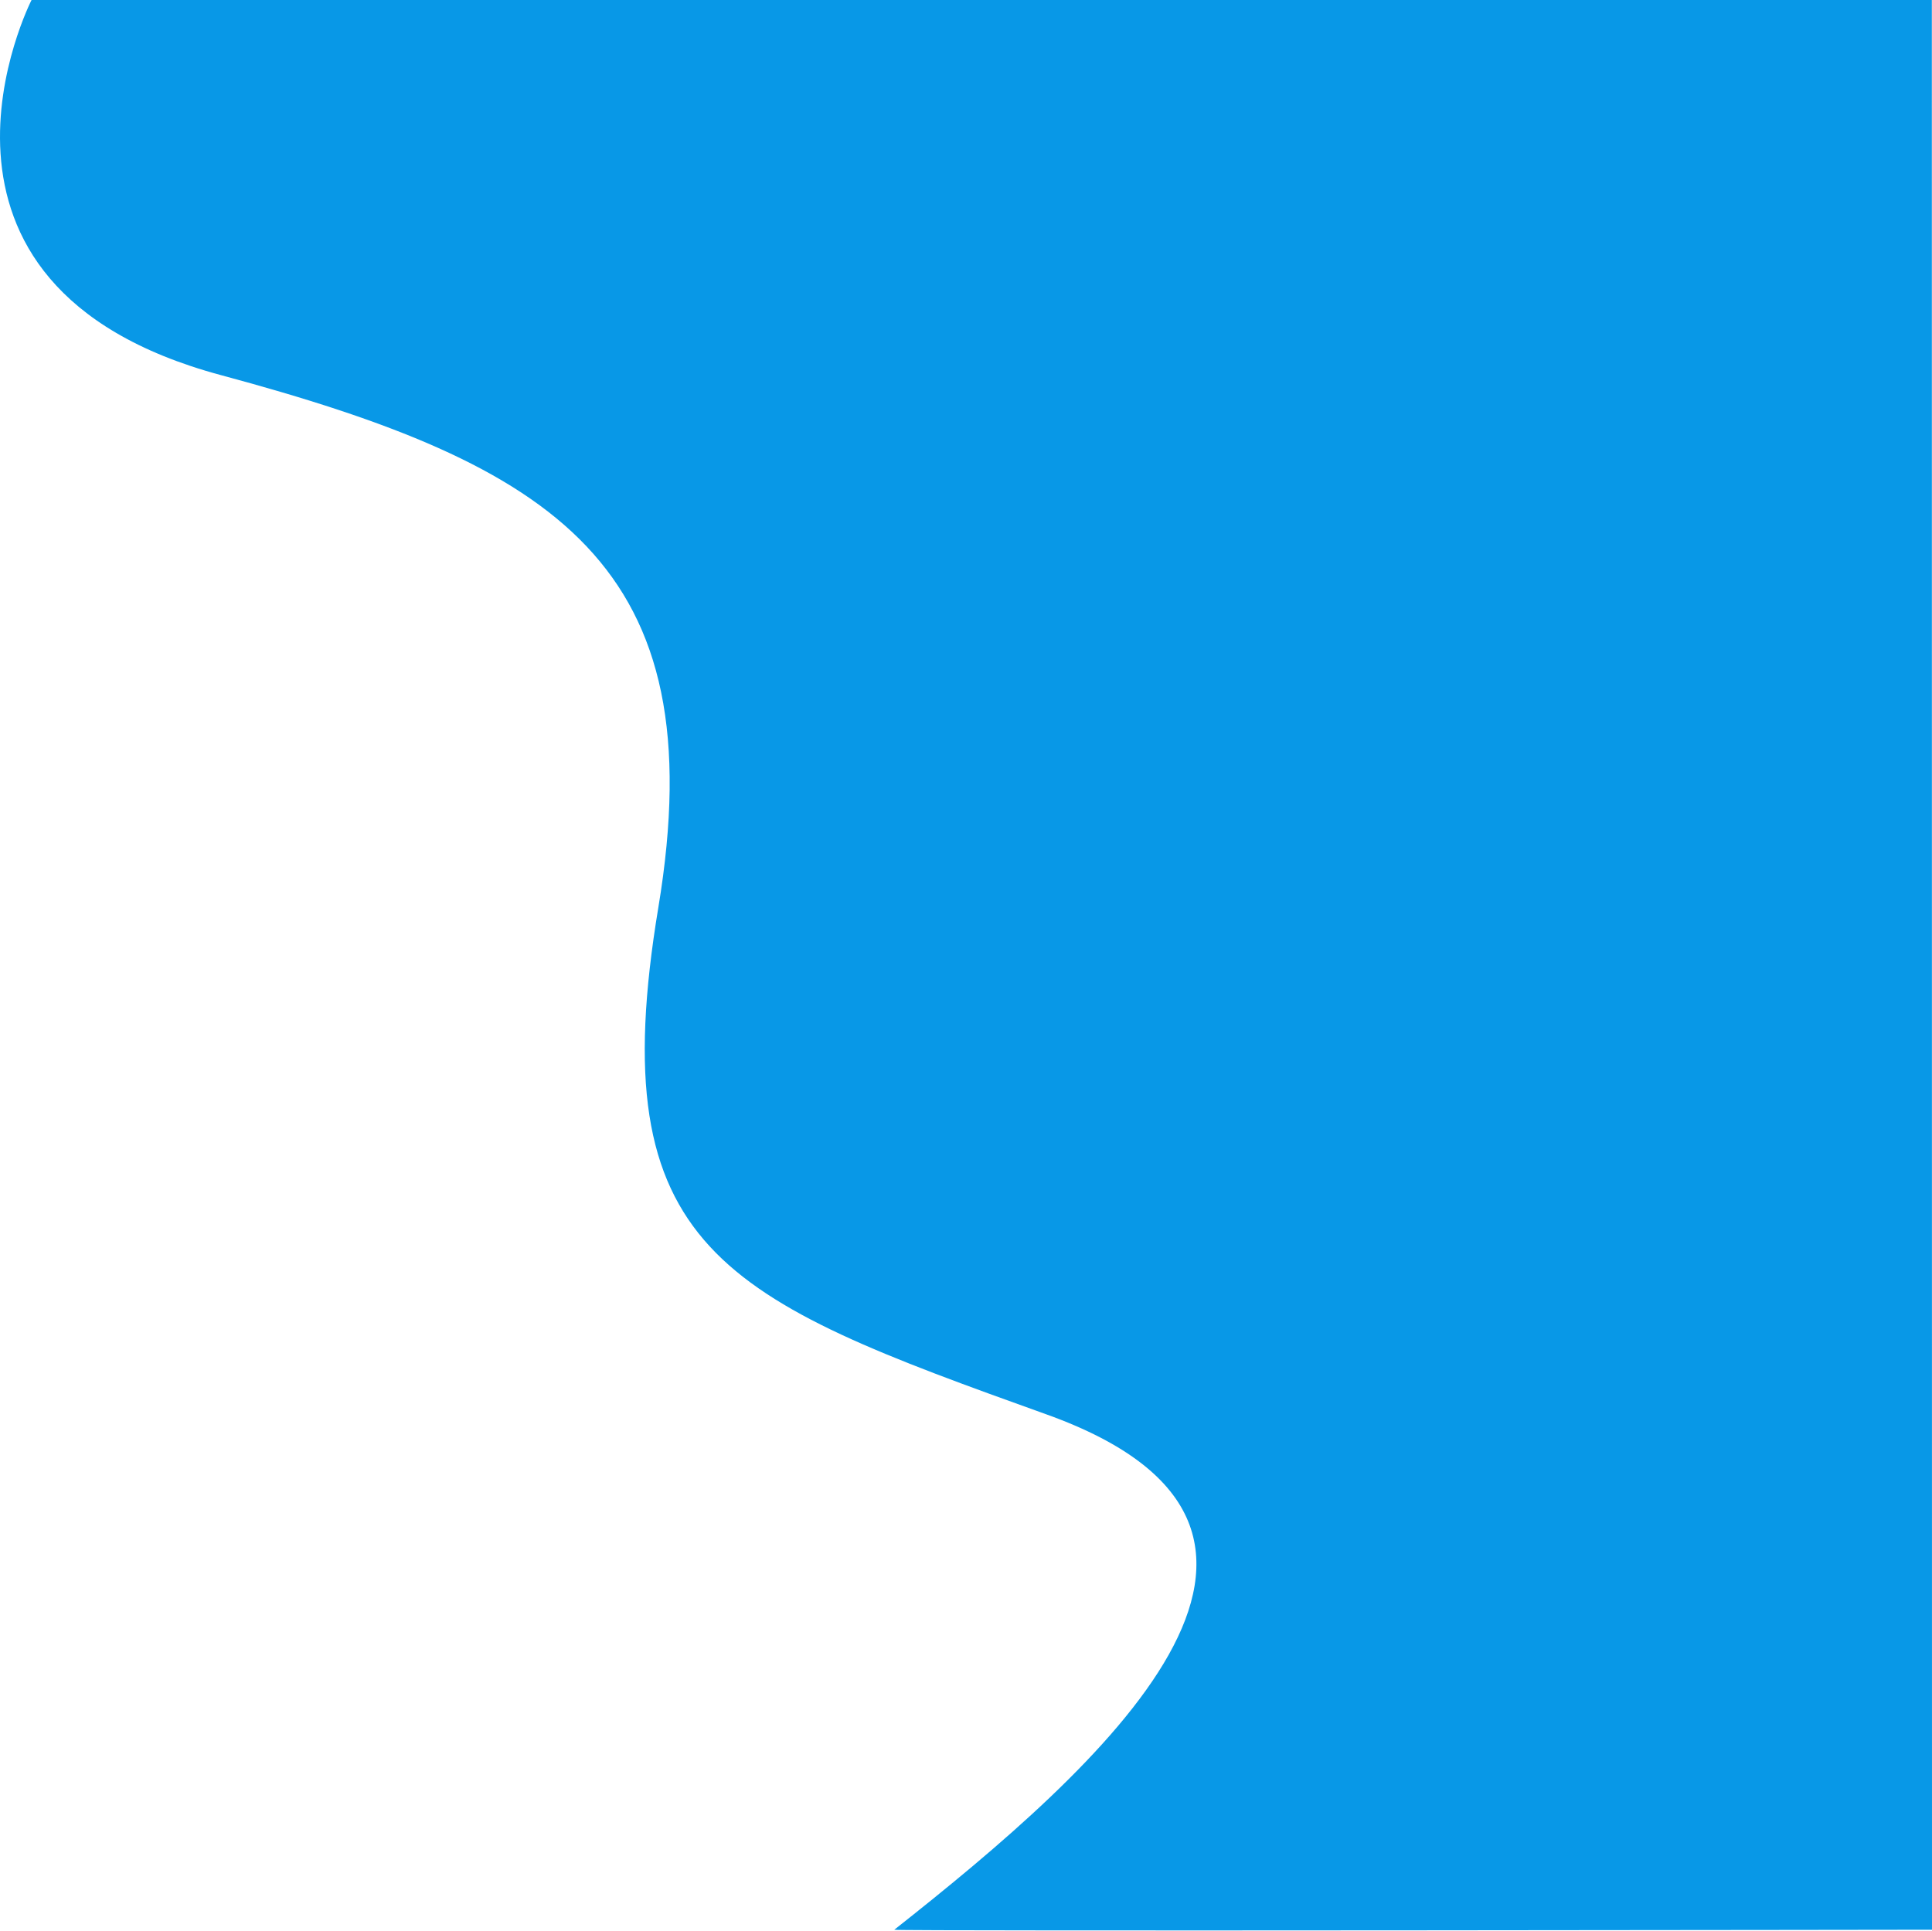
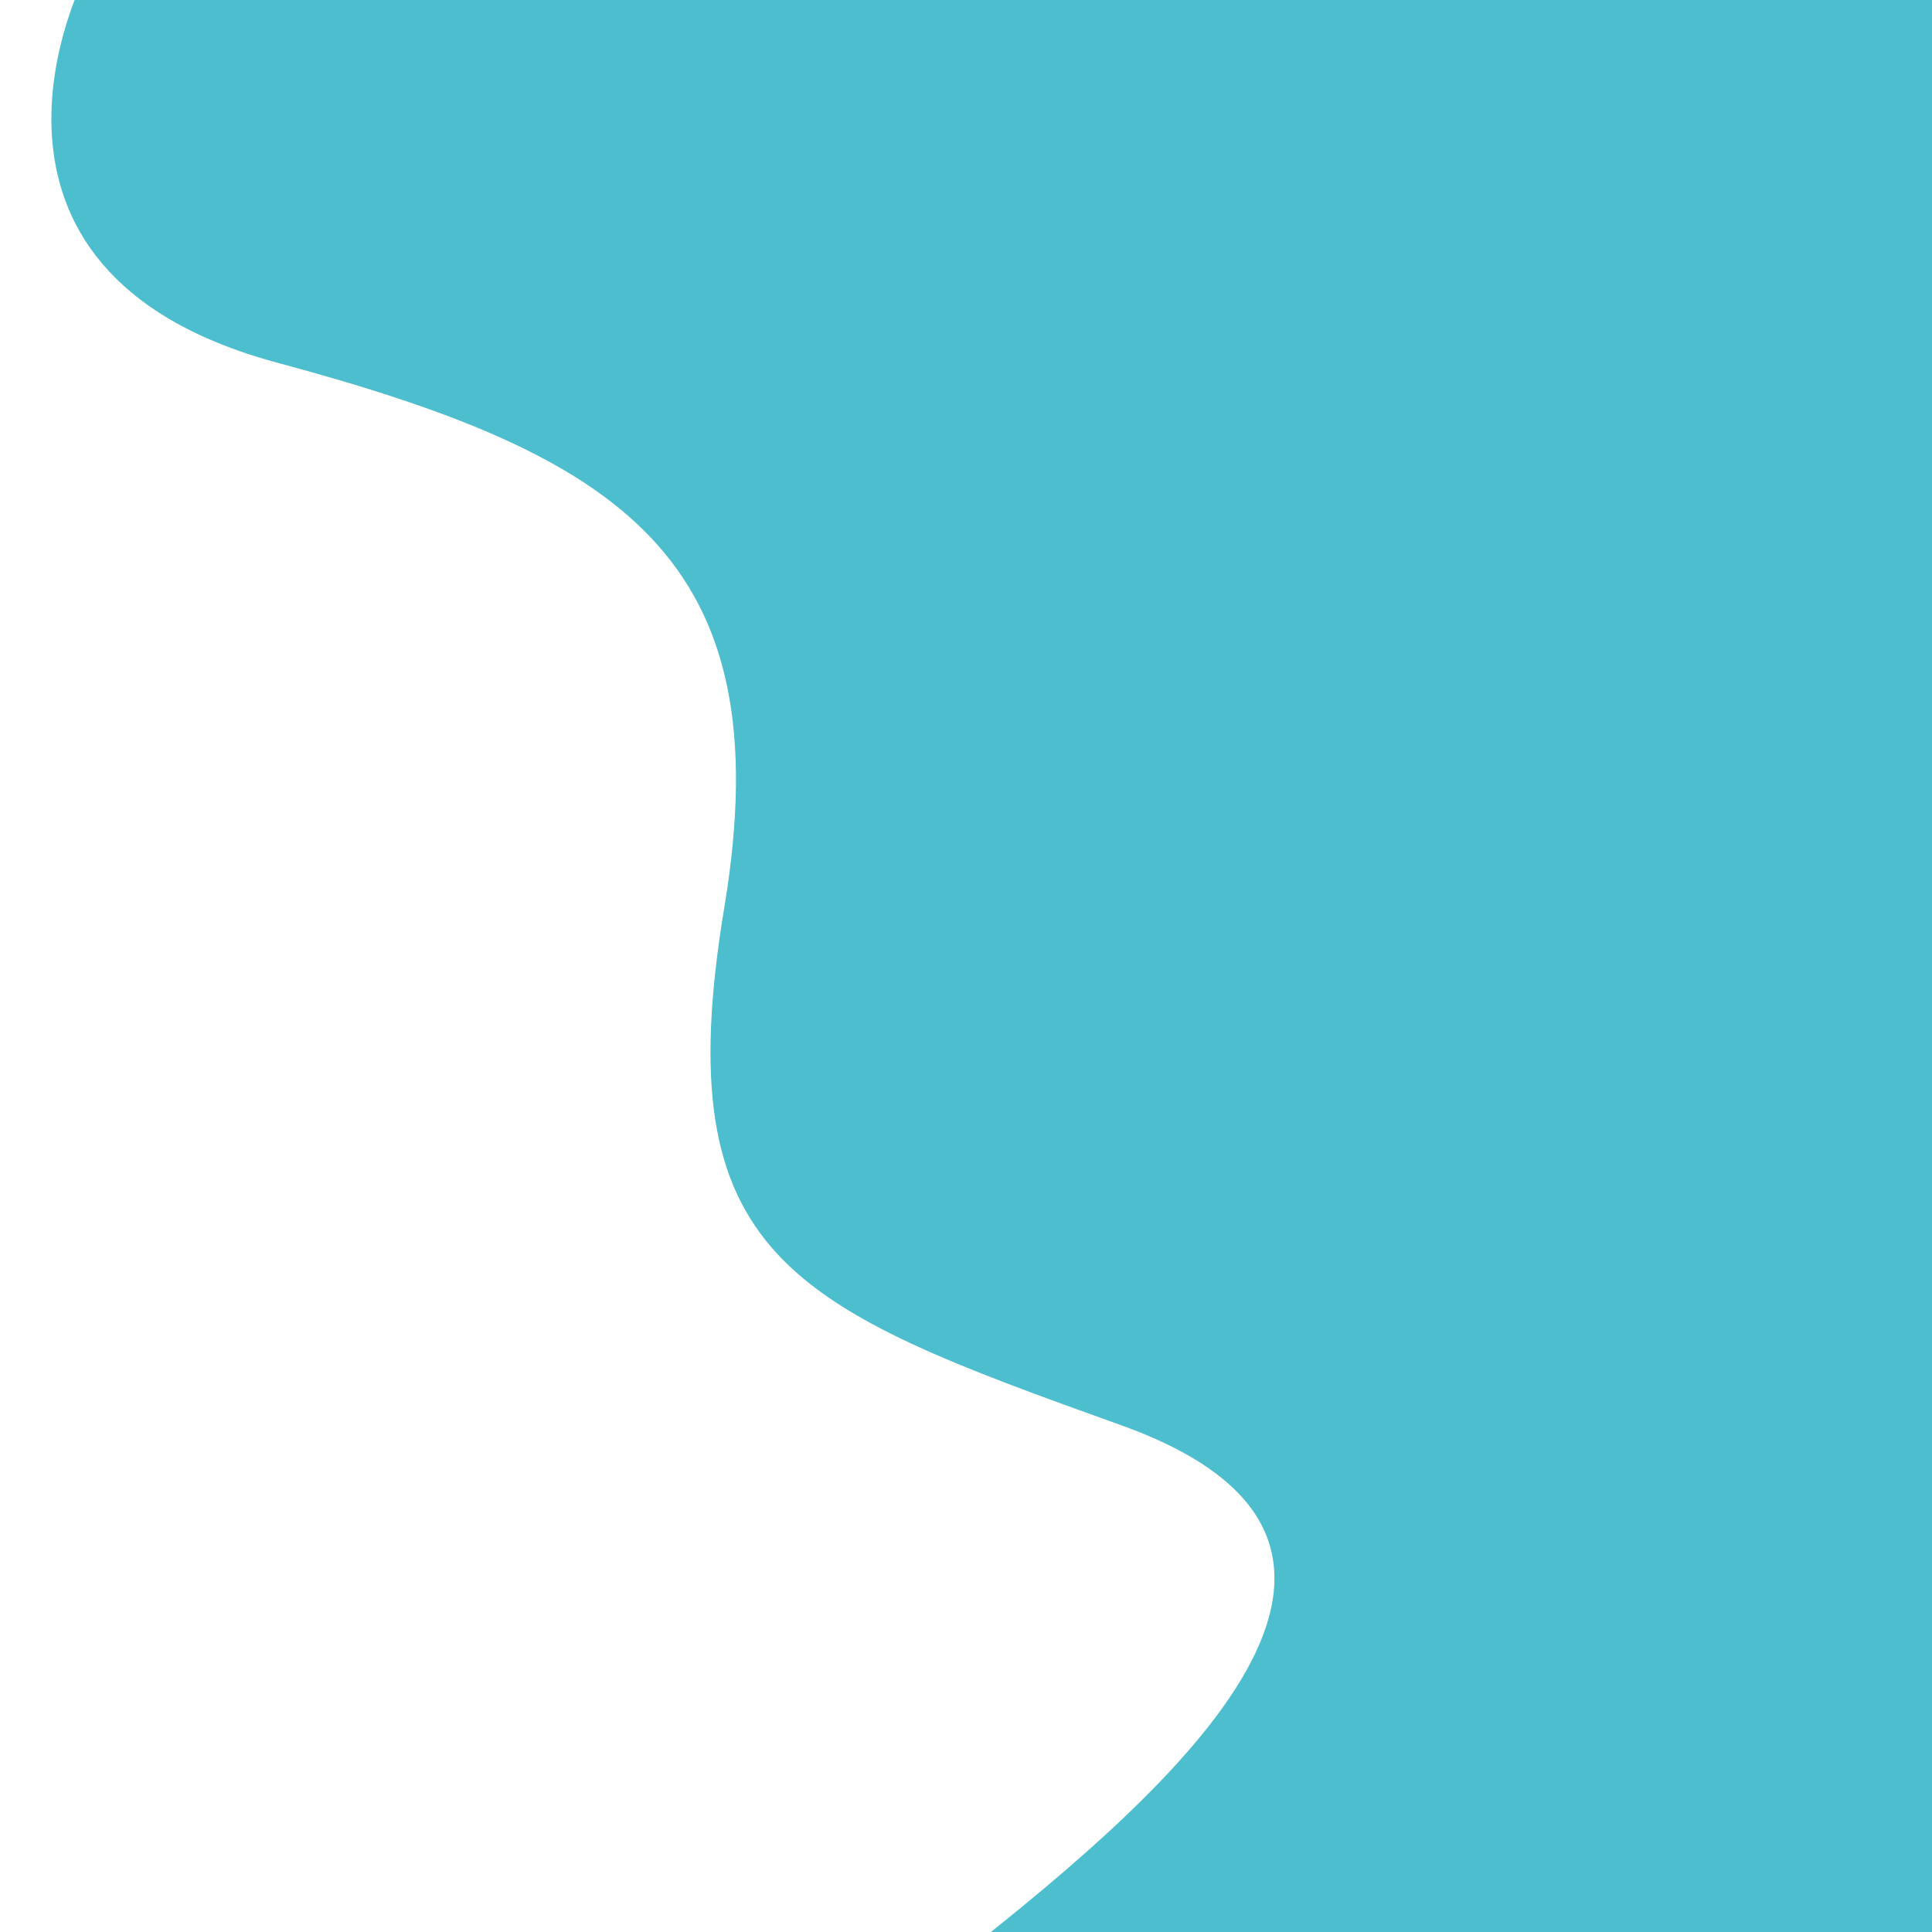
- <svg xmlns="http://www.w3.org/2000/svg" width="960.05" height="959.383" viewBox="0 0 960.05 959.383">
-   <path id="Path_4" data-name="Path 4" d="M360.518-329.031s-72.4,141.563,94,186.385S700.341-48.732,671.977,122.021s32.146,194.232,192.876,251.861S891.3,549.441,789.215,630.011c1.042.747,515.678-.011,515.678-.011l-.079-959.042Z" transform="translate(-344.843 329.042)" fill="#0898e7" />
+ <svg xmlns="http://www.w3.org/2000/svg" version="1.1" width="1080" height="1080" viewBox="0 0 1080 1080" xml:space="preserve">
+   <defs>
+ </defs>
+   <rect x="0" y="0" width="100%" height="100%" fill="transparent" />
+   <g transform="matrix(1 0 0 1 540 540)" id="ec304b36-5a1a-4b05-94ac-50dedf82ab9f">
+     <rect style="stroke: none; stroke-width: 1; stroke-dasharray: none; stroke-linecap: butt; stroke-dashoffset: 0; stroke-linejoin: miter; stroke-miterlimit: 4; fill: rgb(255,255,255); fill-rule: nonzero; opacity: 1; visibility: hidden;" vector-effect="non-scaling-stroke" x="-540" y="-540" rx="0" ry="0" width="1080" height="1080" />
+   </g>
+   <g transform="matrix(1 0 0 1 540 540)" id="27098df8-82e0-483d-9378-c0c20f9b61d0">
+ </g>
+   <g transform="matrix(1.15 0 0 1.15 580.75 540)" id="Path_4">
+     <path style="stroke: rgb(0,0,0); stroke-width: 0; stroke-dasharray: none; stroke-linecap: butt; stroke-dashoffset: 0; stroke-linejoin: miter; stroke-miterlimit: 4; fill: rgb(77,190,205); fill-rule: nonzero; opacity: 1;" vector-effect="non-scaling-stroke" transform=" translate(-824.87, -150.65)" d="M 360.518 -329.031 C 360.518 -329.031 288.118 -187.468 454.518 -142.646 C 620.918 -97.824 700.341 -48.732 671.977 122.021 C 643.613 292.774 704.123 316.253 864.853 373.882 C 1025.583 431.511 891.3 549.441 789.215 630.011 C 790.257 630.758 1304.893 630 1304.893 630 L 1304.814 -329.042 Z" stroke-linecap="round" />
+   </g>
</svg>
